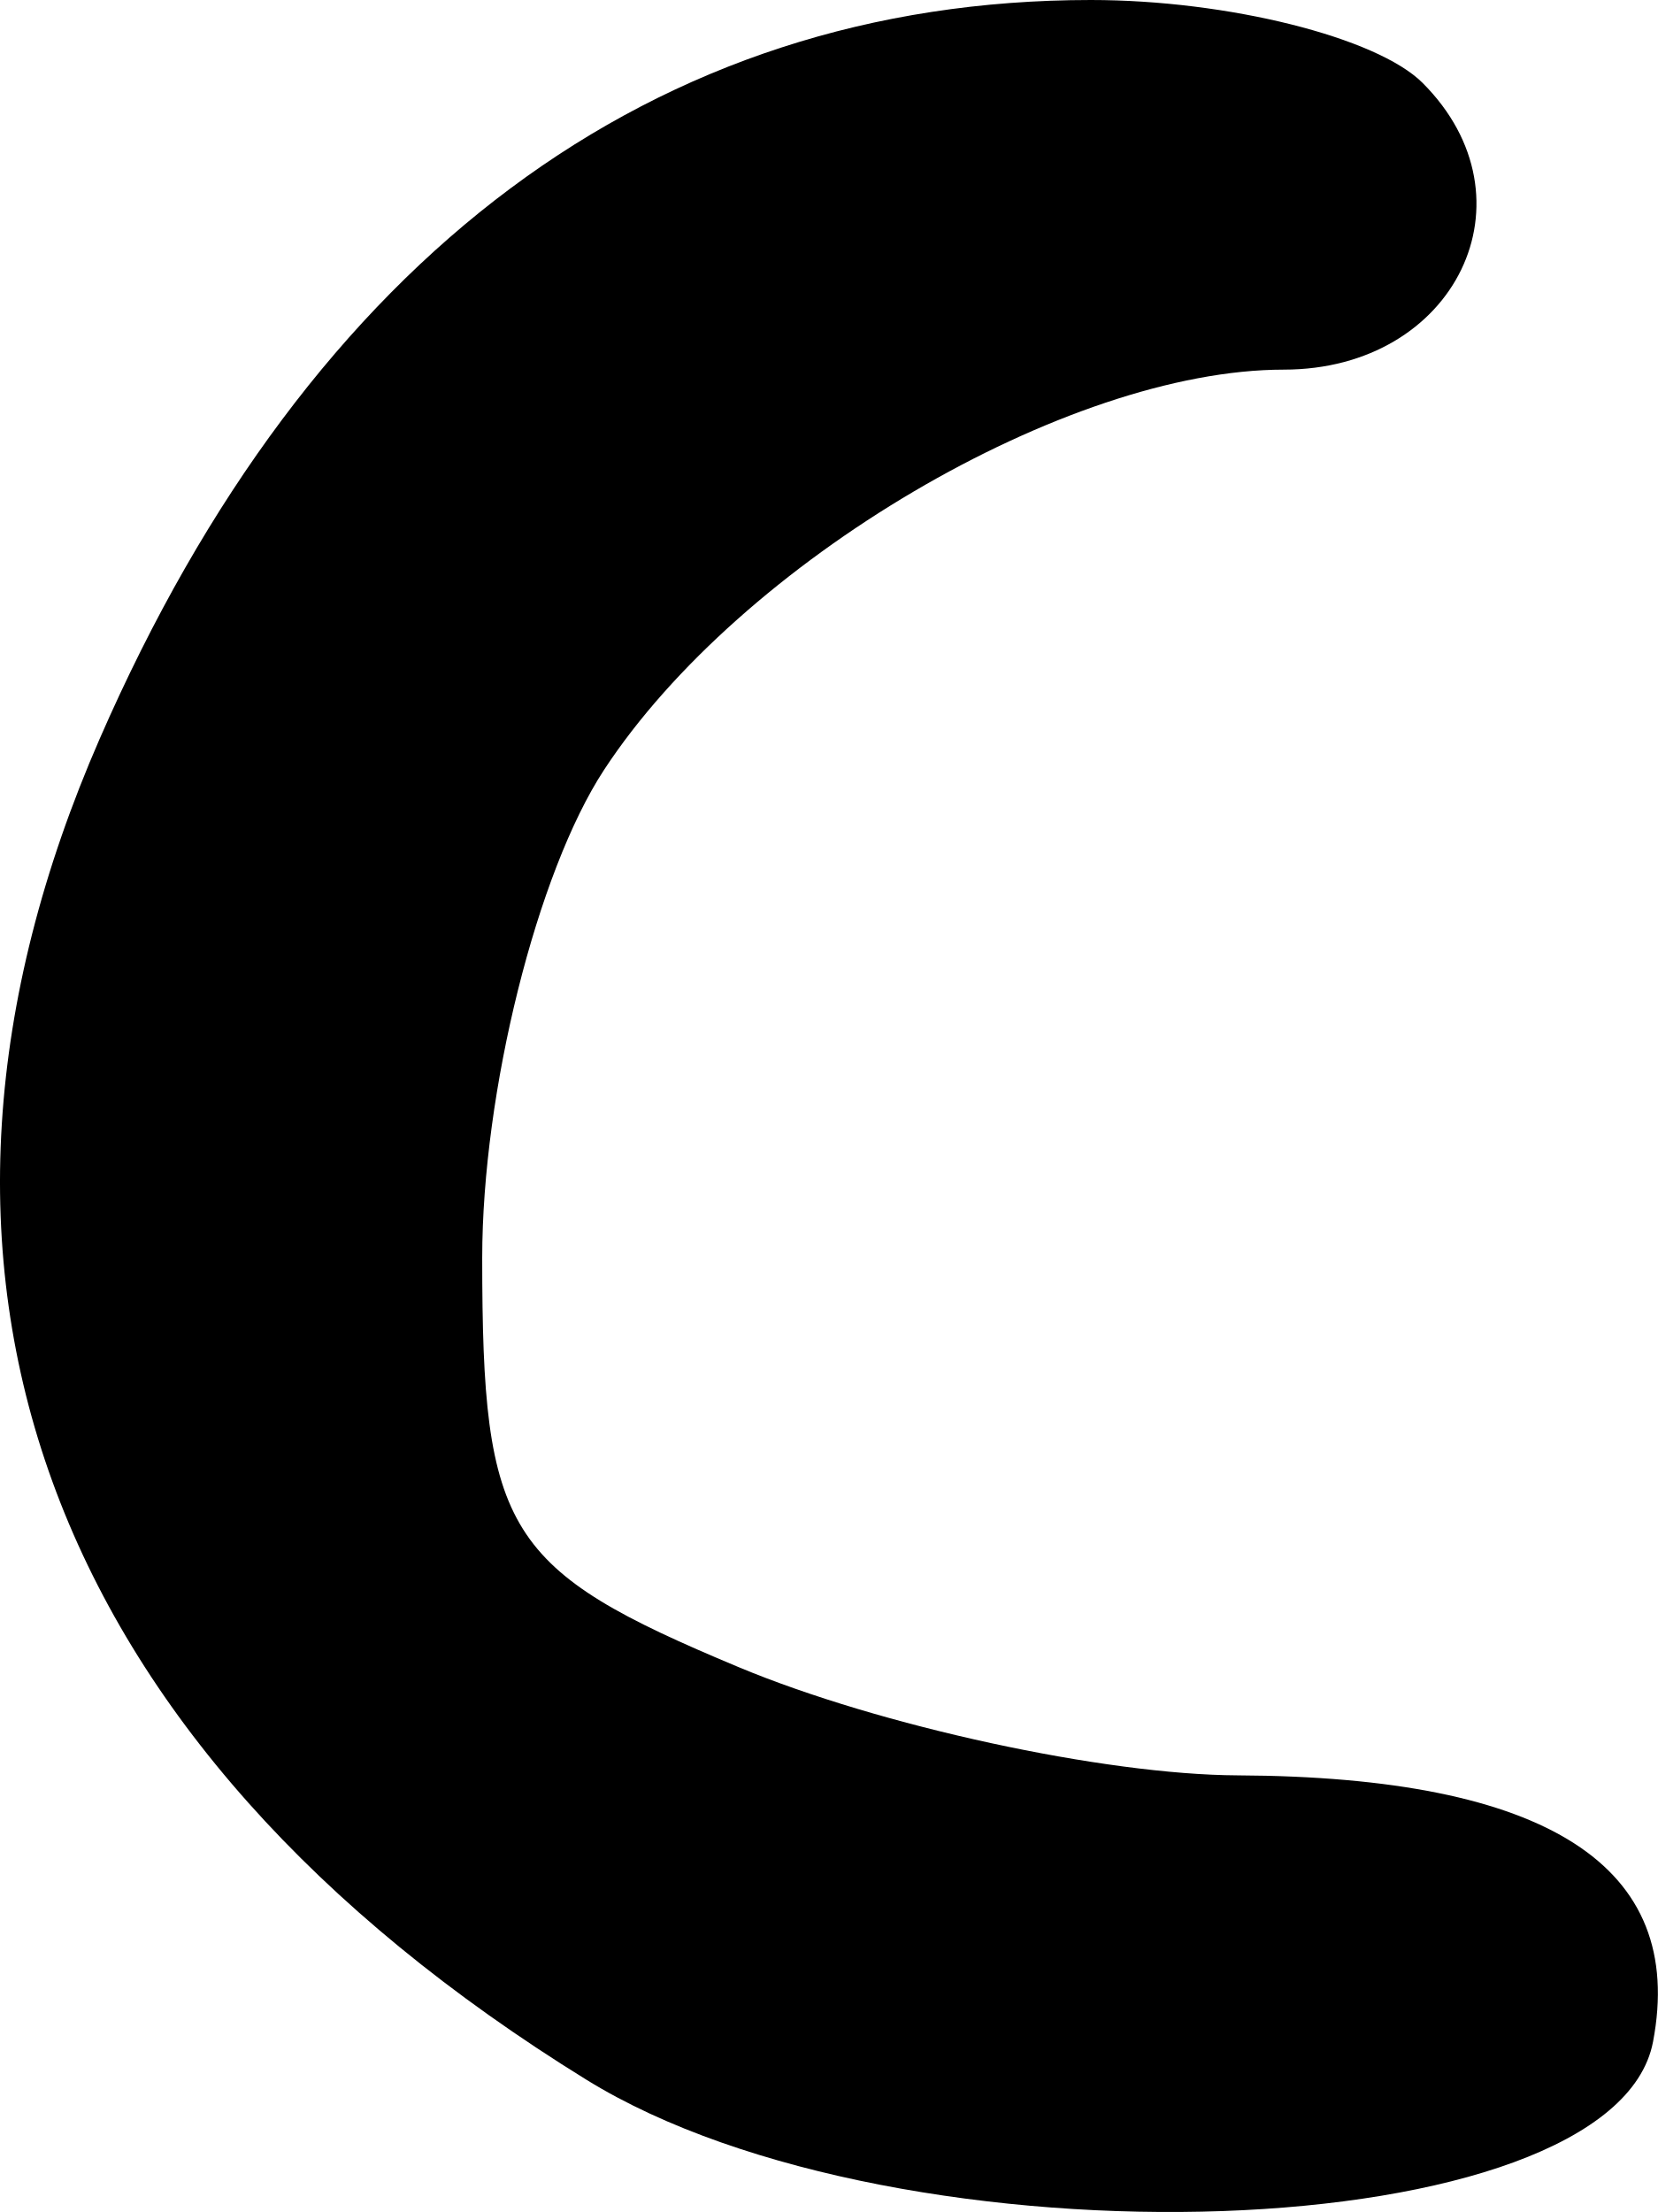
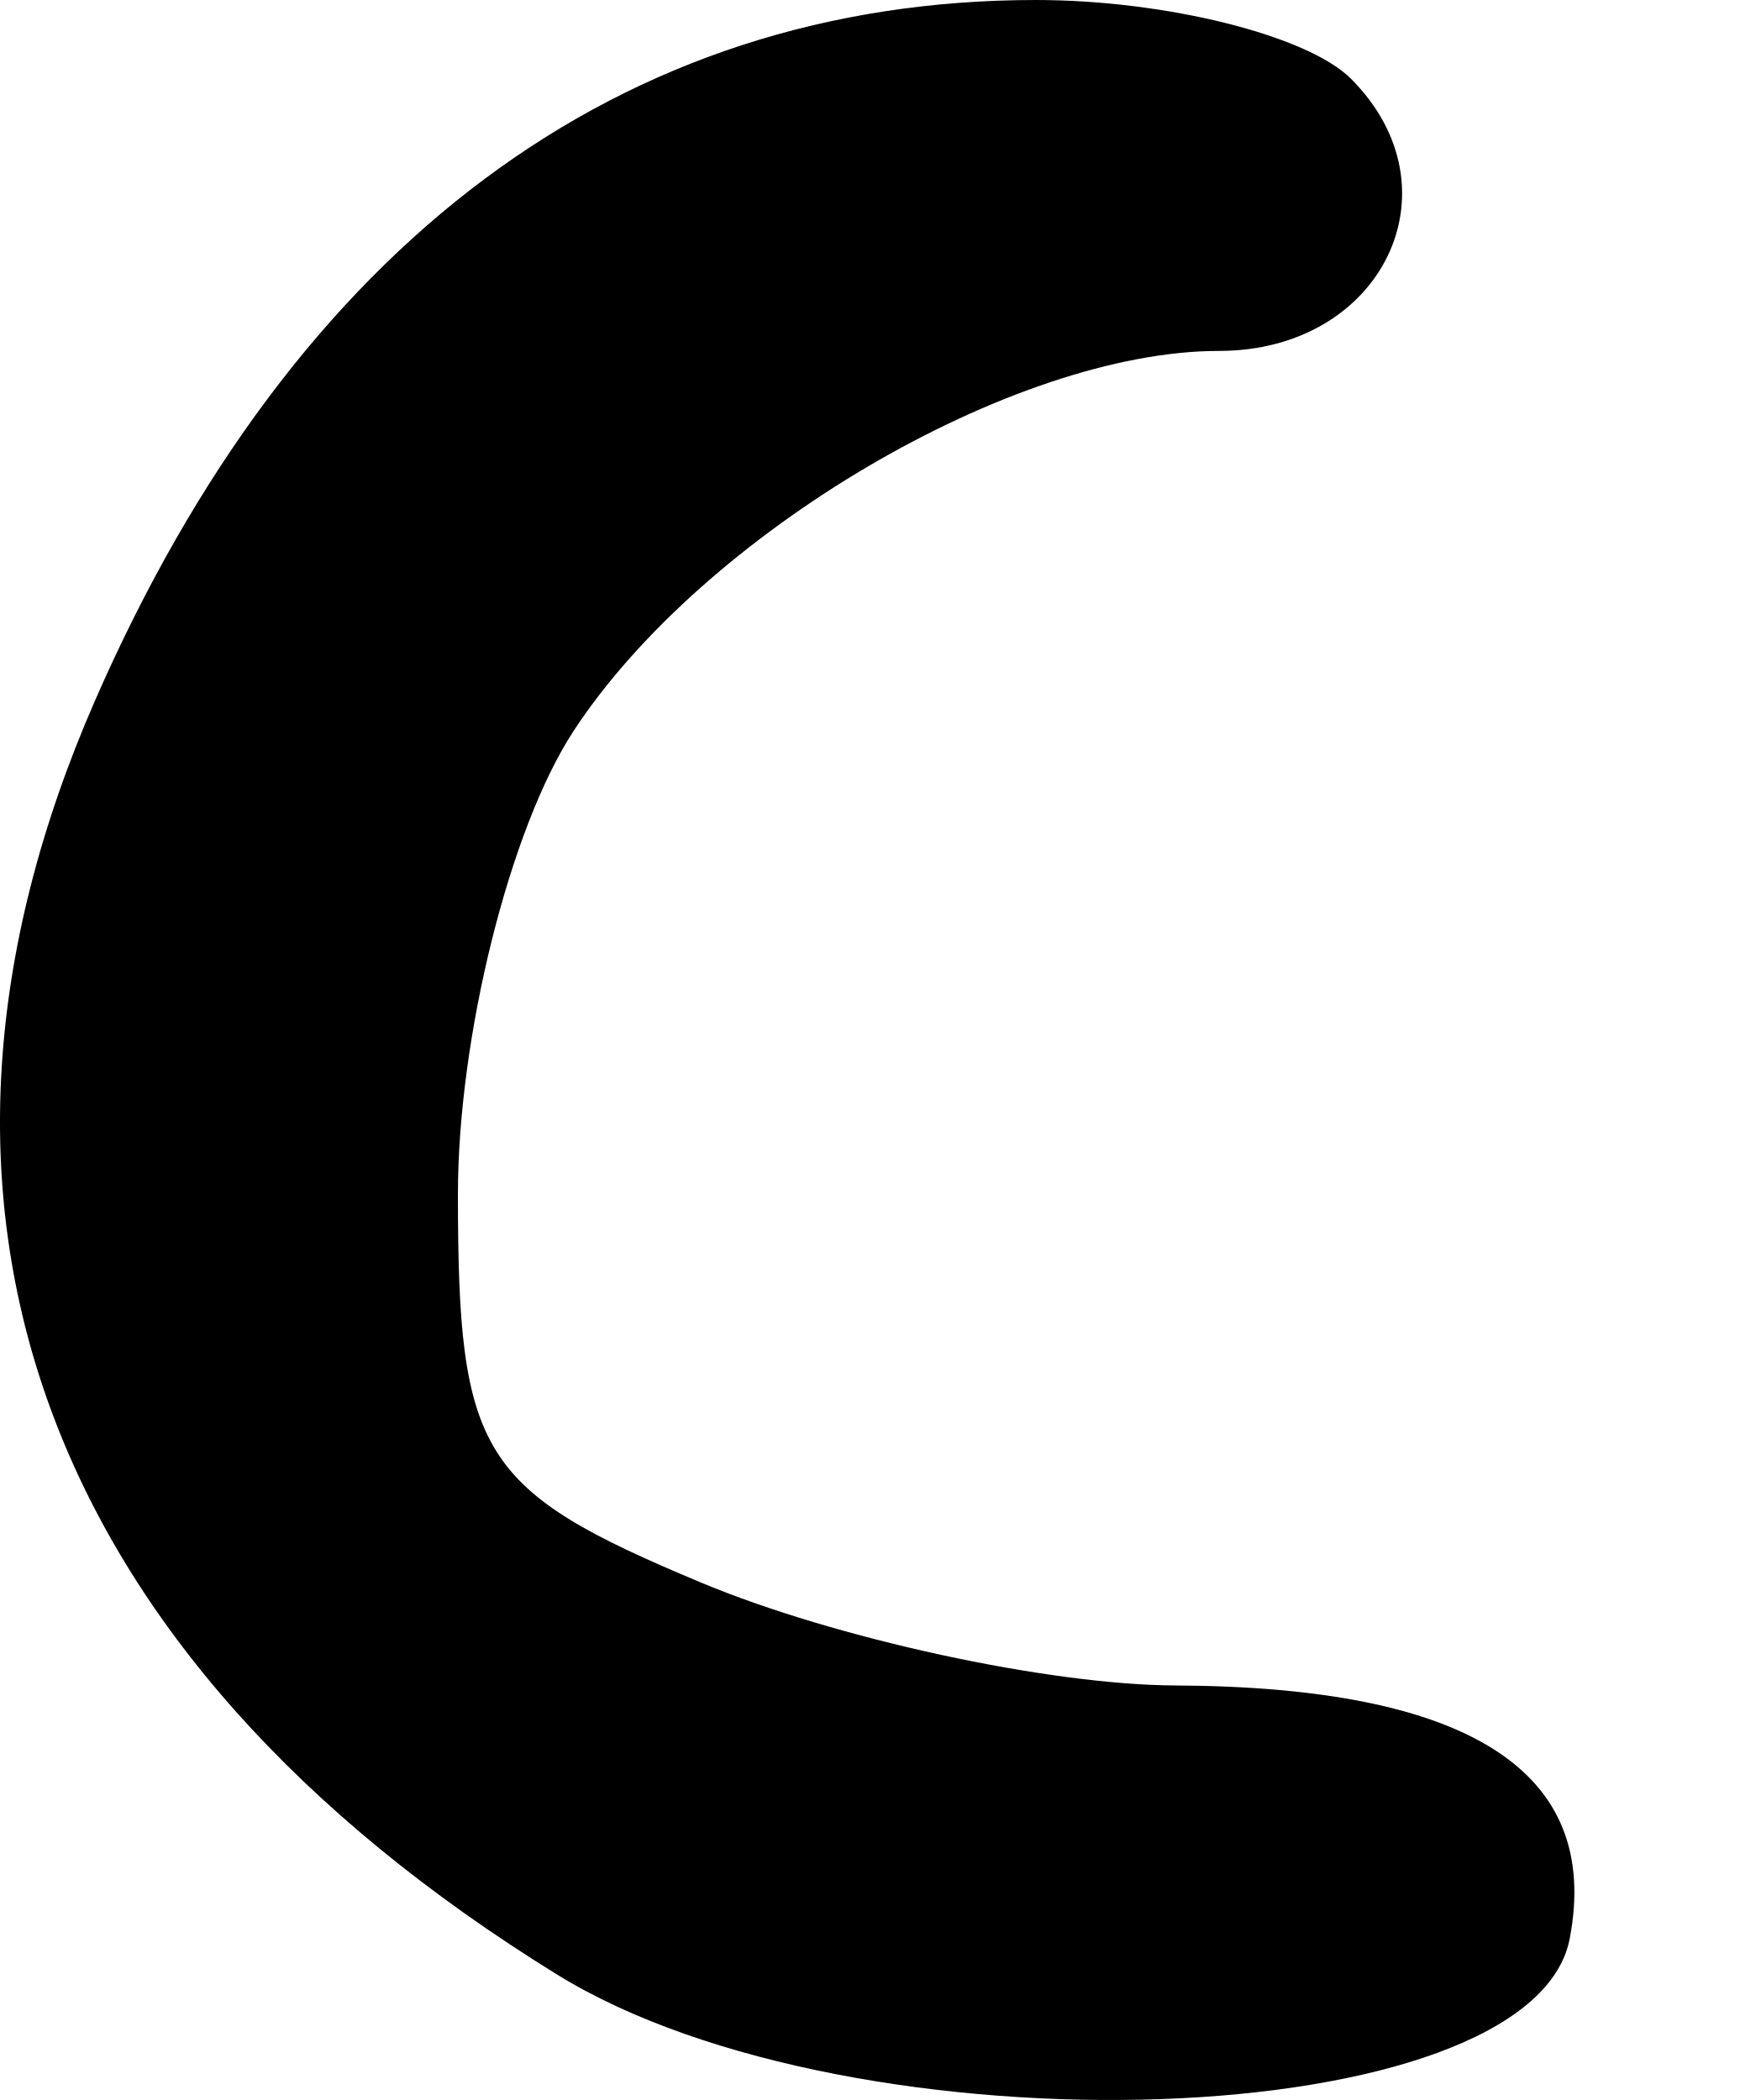
- <svg xmlns="http://www.w3.org/2000/svg" width="716.524" height="955.94" id="svg4455" version="1.1">
+ <svg xmlns="http://www.w3.org/2000/svg" version="1.1" width="791.524" height="955.94" id="svg4455">
  <defs id="defs4457" />
-   <g id="layer1" transform="translate(23.53681,-2.789814)">
-     <path style="fill:#000000" d="M 229.959,901.602 C -5.552,756.117 -80.199,550.391 19.619,321.896 110.706,113.384 259.153,2.79 447.937,2.79 c 59.142,0 123.658,16.127 143.37,35.842 50.101,50.098 14.354,123.898 -60.014,123.898 -93.956,0 -234.744,82.892 -293.755,172.957 -28.967,44.21 -52.666,139.124 -52.666,210.924 0,118.77 9.997,134.724 110.789,176.838 60.938,25.463 157.98,46.513 215.649,46.781 133.894,0.64 194.043,39.197 179.573,115.157 -17.006,89.295 -325.176,100.269 -460.923,16.415 z" id="path3579" />
+   <g transform="translate(23.53681,-2.789814)" id="layer1">
+     <path d="M 229.959,901.602 C -5.552,756.117 -80.199,550.391 19.619,321.896 110.706,113.384 259.153,2.79 447.937,2.79 c 59.142,0 123.658,16.127 143.37,35.842 50.101,50.098 14.354,123.898 -60.014,123.898 -93.956,0 -234.744,82.892 -293.755,172.957 -28.967,44.21 -52.666,139.124 -52.666,210.924 0,118.77 9.997,134.724 110.789,176.838 60.938,25.463 157.98,46.513 215.649,46.781 133.894,0.64 194.043,39.197 179.573,115.157 -17.006,89.295 -325.176,100.269 -460.923,16.415 z" id="path3579" style="fill:#000000" />
  </g>
</svg>
